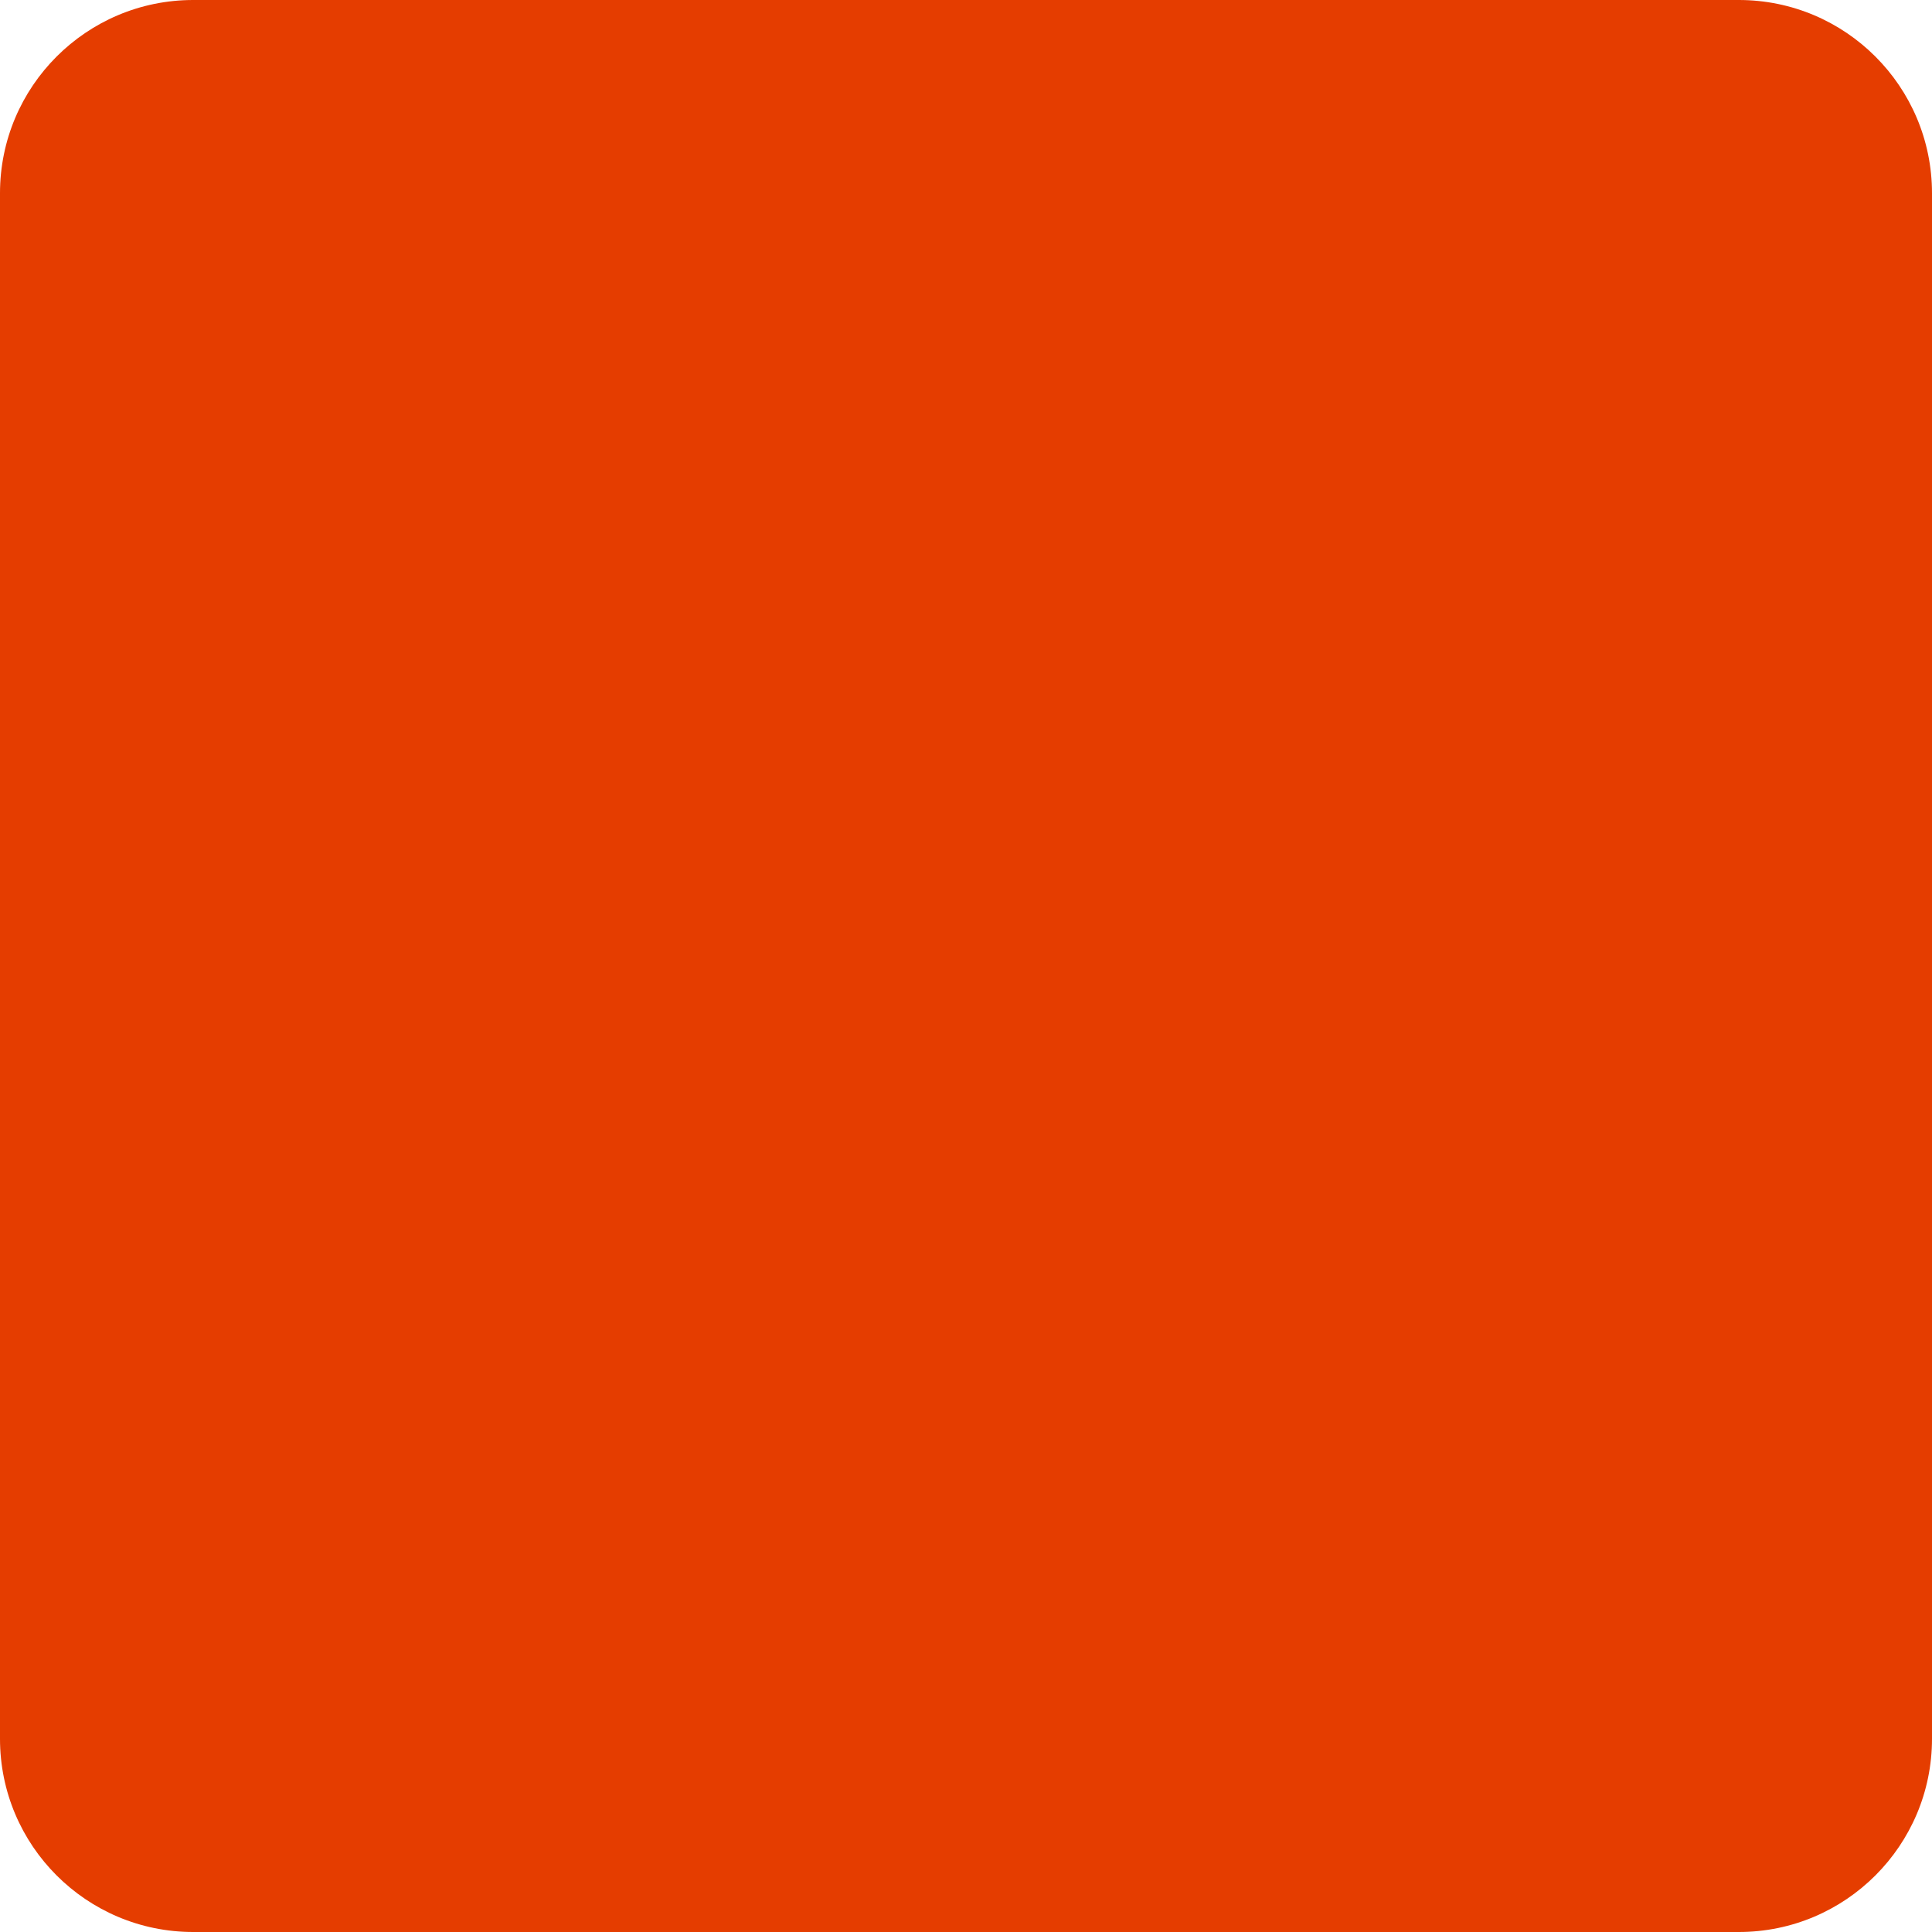
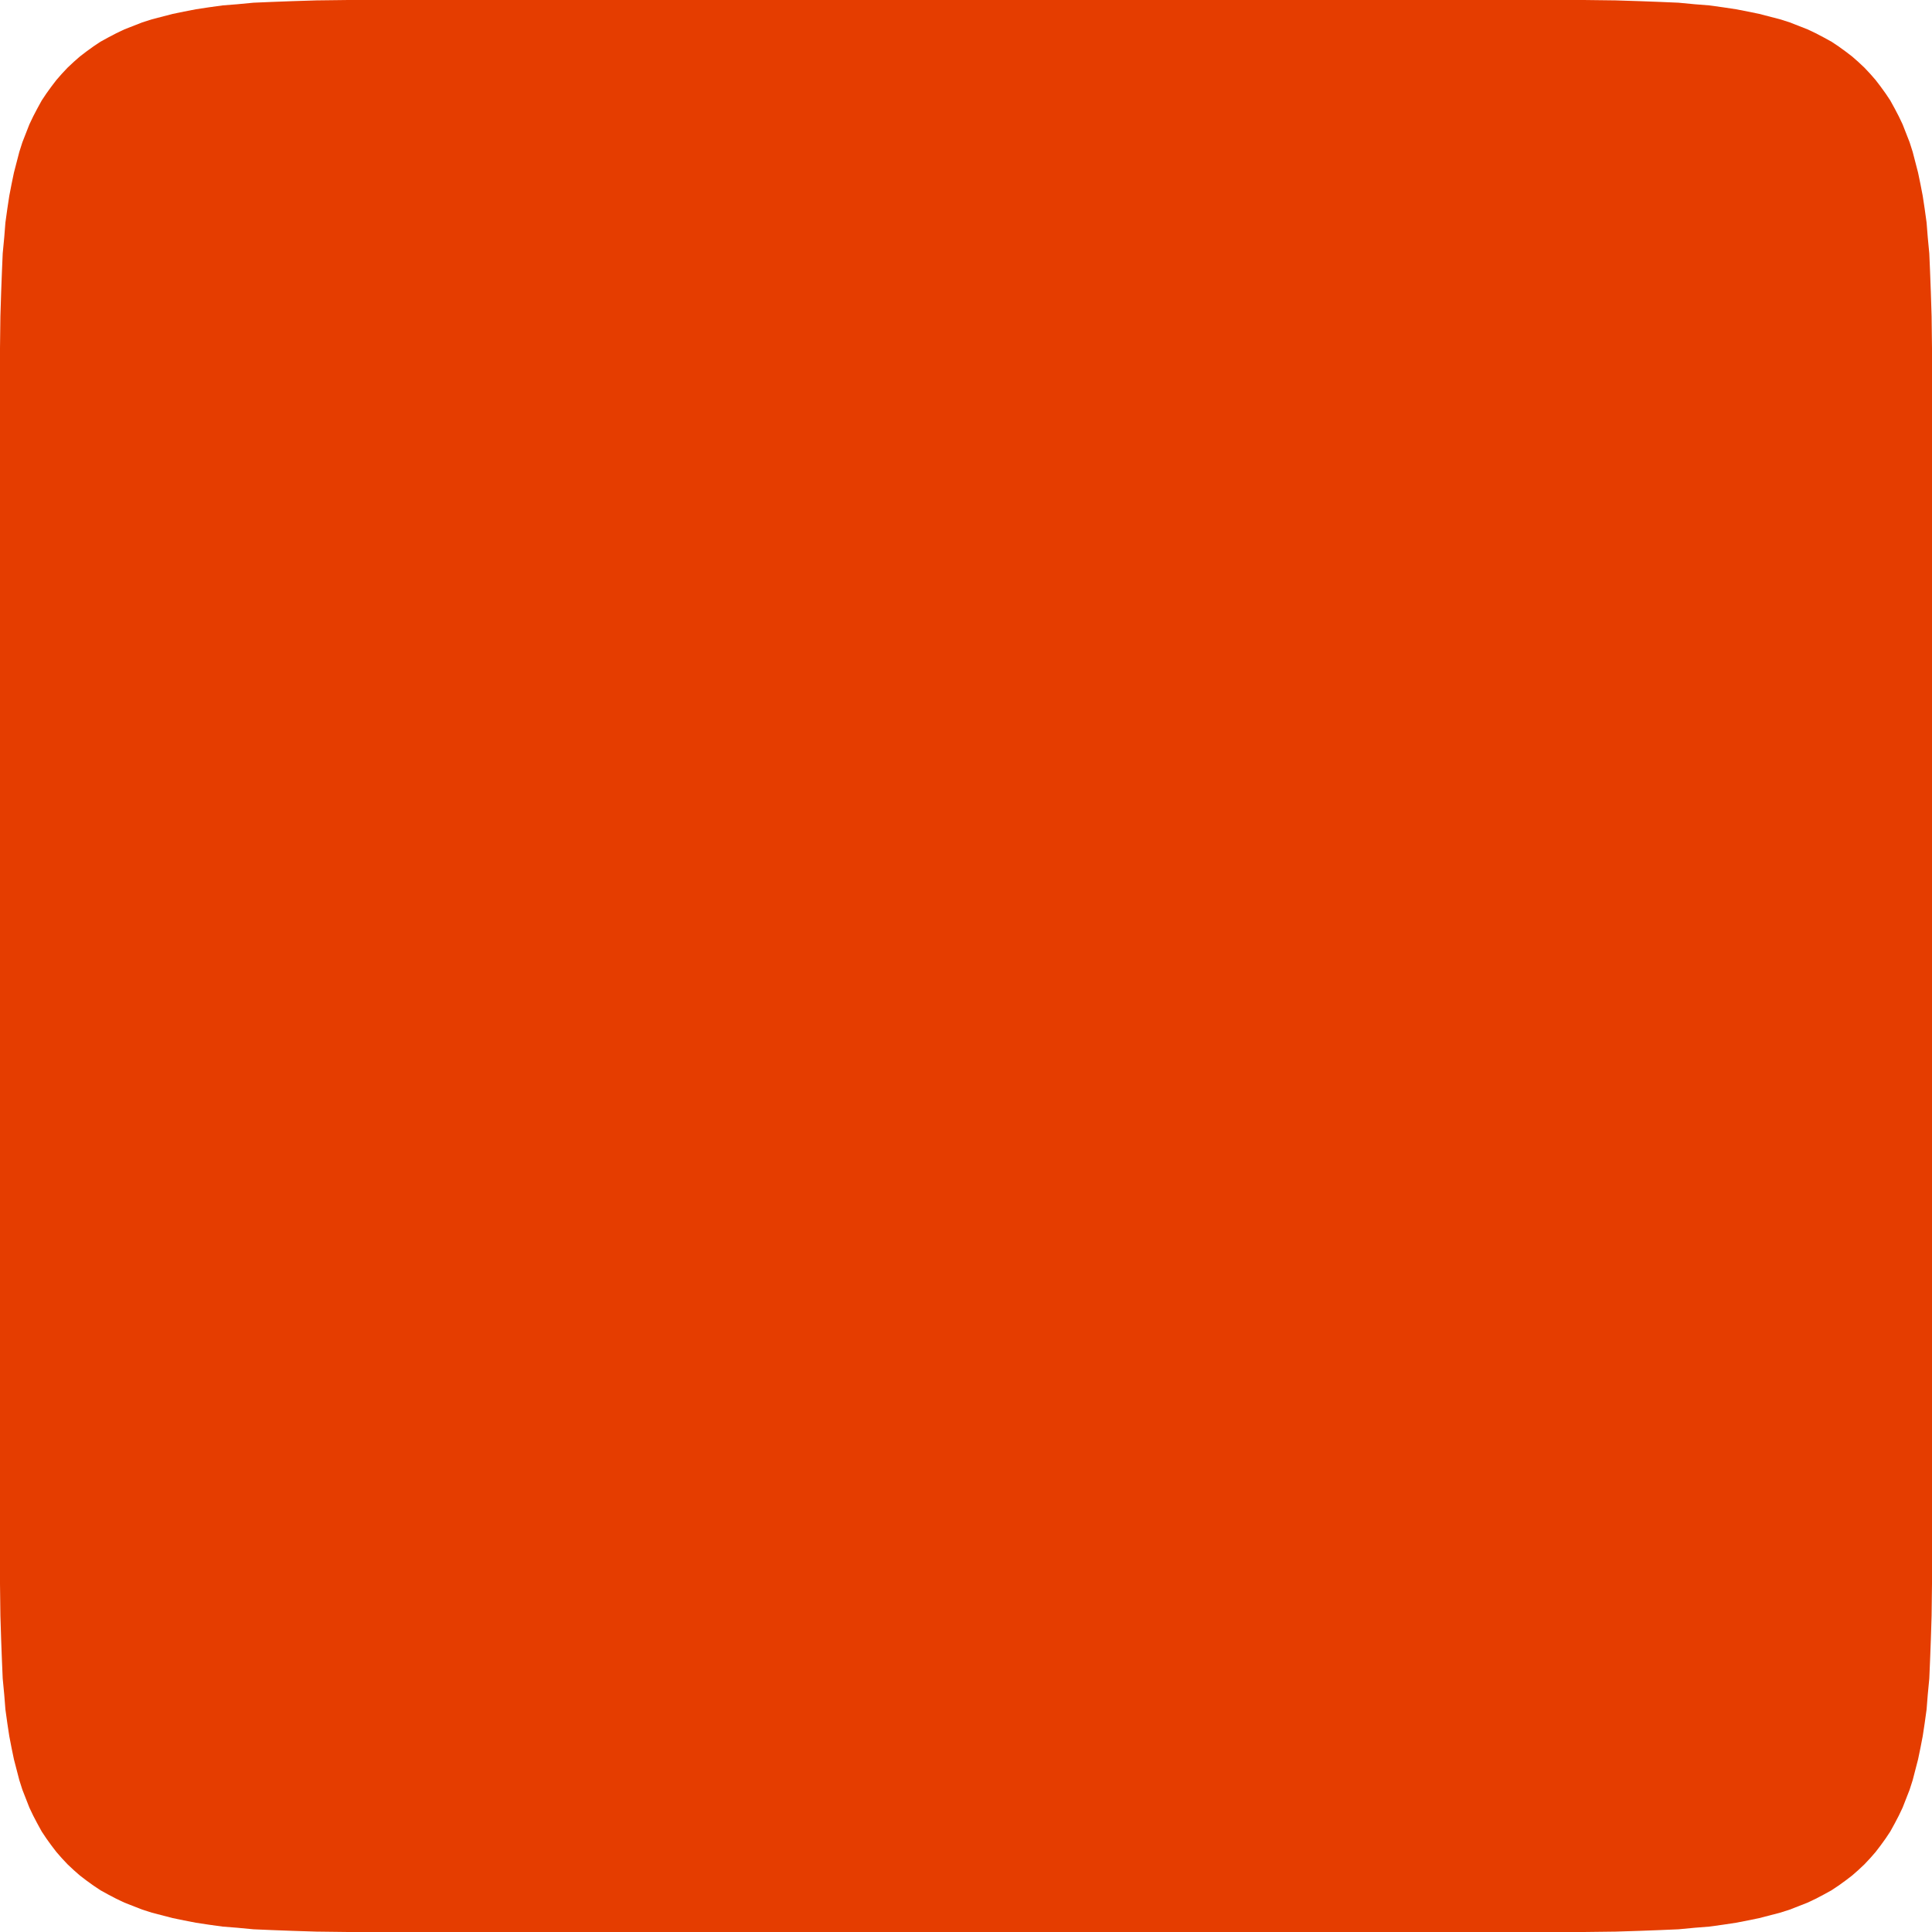
- <svg xmlns="http://www.w3.org/2000/svg" version="1.1" width="500" height="500">
-   <svg width="500" height="500" viewBox="0 0 500 500" fill="none">
-     <rect width="500" height="500" rx="50" fill="#E53D00" />
-   </svg>
-   <style>@media (prefers-color-scheme: light) { :root { filter: none; } }
- @media (prefers-color-scheme: dark) { :root { filter: none; } }
- </style>
+ <svg xmlns="http://www.w3.org/2000/svg" width="500" height="500" viewBox="0 0 500 500">
+   <path d="M0.0,110.0 0.0,90.1 0.1,81.9 0.3,75.6 0.5,70.3 0.7,65.6 1.1,61.4 1.4,57.6 1.9,54.0 2.4,50.7 3.0,47.6 3.6,44.7 4.3,42.0 5.0,39.3 5.8,36.8 6.7,34.5 7.6,32.2 8.6,30.1 9.7,28.0 10.8,26.0 12.0,24.2 13.3,22.4 14.6,20.7 16.0,19.1 17.5,17.5 19.1,16.0 20.7,14.6 22.4,13.3 24.2,12.0 26.0,10.8 28.0,9.7 30.1,8.6 32.2,7.6 34.5,6.7 36.8,5.8 39.3,5.0 42.0,4.3 44.7,3.6 47.6,3.0 50.7,2.4 54.0,1.9 57.6,1.4 61.4,1.1 65.6,0.7 70.3,0.5 75.6,0.3 81.9,0.1 90.1,0.0 110.0,0.0 390.0,0.0 409.9,0.0 418.1,0.1 424.4,0.3 429.7,0.5 434.4,0.7 438.6,1.1 442.4,1.4 446.0,1.9 449.3,2.4 452.4,3.0 455.3,3.6 458.0,4.3 460.7,5.0 463.2,5.8 465.5,6.7 467.8,7.6 469.9,8.6 472.0,9.7 474.0,10.8 475.8,12.0 477.6,13.3 479.3,14.6 480.9,16.0 482.5,17.5 484.0,19.1 485.4,20.7 486.7,22.4 488.0,24.2 489.2,26.0 490.3,28.0 491.4,30.1 492.4,32.2 493.3,34.5 494.2,36.8 495.0,39.3 495.7,42.0 496.4,44.7 497.0,47.6 497.6,50.7 498.1,54.0 498.6,57.6 498.9,61.4 499.3,65.6 499.5,70.3 499.7,75.6 499.9,81.9 500.0,90.1 500.0,110.0 500.0,390.0 500.0,409.9 499.9,418.1 499.7,424.4 499.5,429.7 499.3,434.4 498.9,438.6 498.6,442.4 498.1,446.0 497.6,449.3 497.0,452.4 496.4,455.3 495.7,458.0 495.0,460.7 494.2,463.2 493.3,465.5 492.4,467.8 491.4,469.9 490.3,472.0 489.2,474.0 488.0,475.8 486.7,477.6 485.4,479.3 484.0,480.9 482.5,482.5 480.9,484.0 479.3,485.4 477.6,486.7 475.8,488.0 474.0,489.2 472.0,490.3 469.9,491.4 467.8,492.4 465.5,493.3 463.2,494.2 460.7,495.0 458.0,495.7 455.3,496.4 452.4,497.0 449.3,497.6 446.0,498.1 442.4,498.6 438.6,498.9 434.4,499.3 429.7,499.5 424.4,499.7 418.1,499.9 409.9,500.0 390.0,500.0 110.0,500.0 90.1,500.0 81.9,499.9 75.6,499.7 70.3,499.5 65.6,499.3 61.4,498.9 57.6,498.6 54.0,498.1 50.7,497.6 47.6,497.0 44.7,496.4 42.0,495.7 39.3,495.0 36.8,494.2 34.5,493.3 32.2,492.4 30.1,491.4 28.0,490.3 26.0,489.2 24.2,488.0 22.4,486.7 20.7,485.4 19.1,484.0 17.5,482.5 16.0,480.9 14.6,479.3 13.3,477.6 12.0,475.8 10.8,474.0 9.7,472.0 8.6,469.9 7.6,467.8 6.7,465.5 5.8,463.2 5.0,460.7 4.3,458.0 3.6,455.3 3.0,452.4 2.4,449.3 1.9,446.0 1.4,442.4 1.1,438.6 0.7,434.4 0.5,429.7 0.3,424.4 0.1,418.1 0.0,409.9 0.0,390.0Z" fill="#E53D00" />
</svg>
